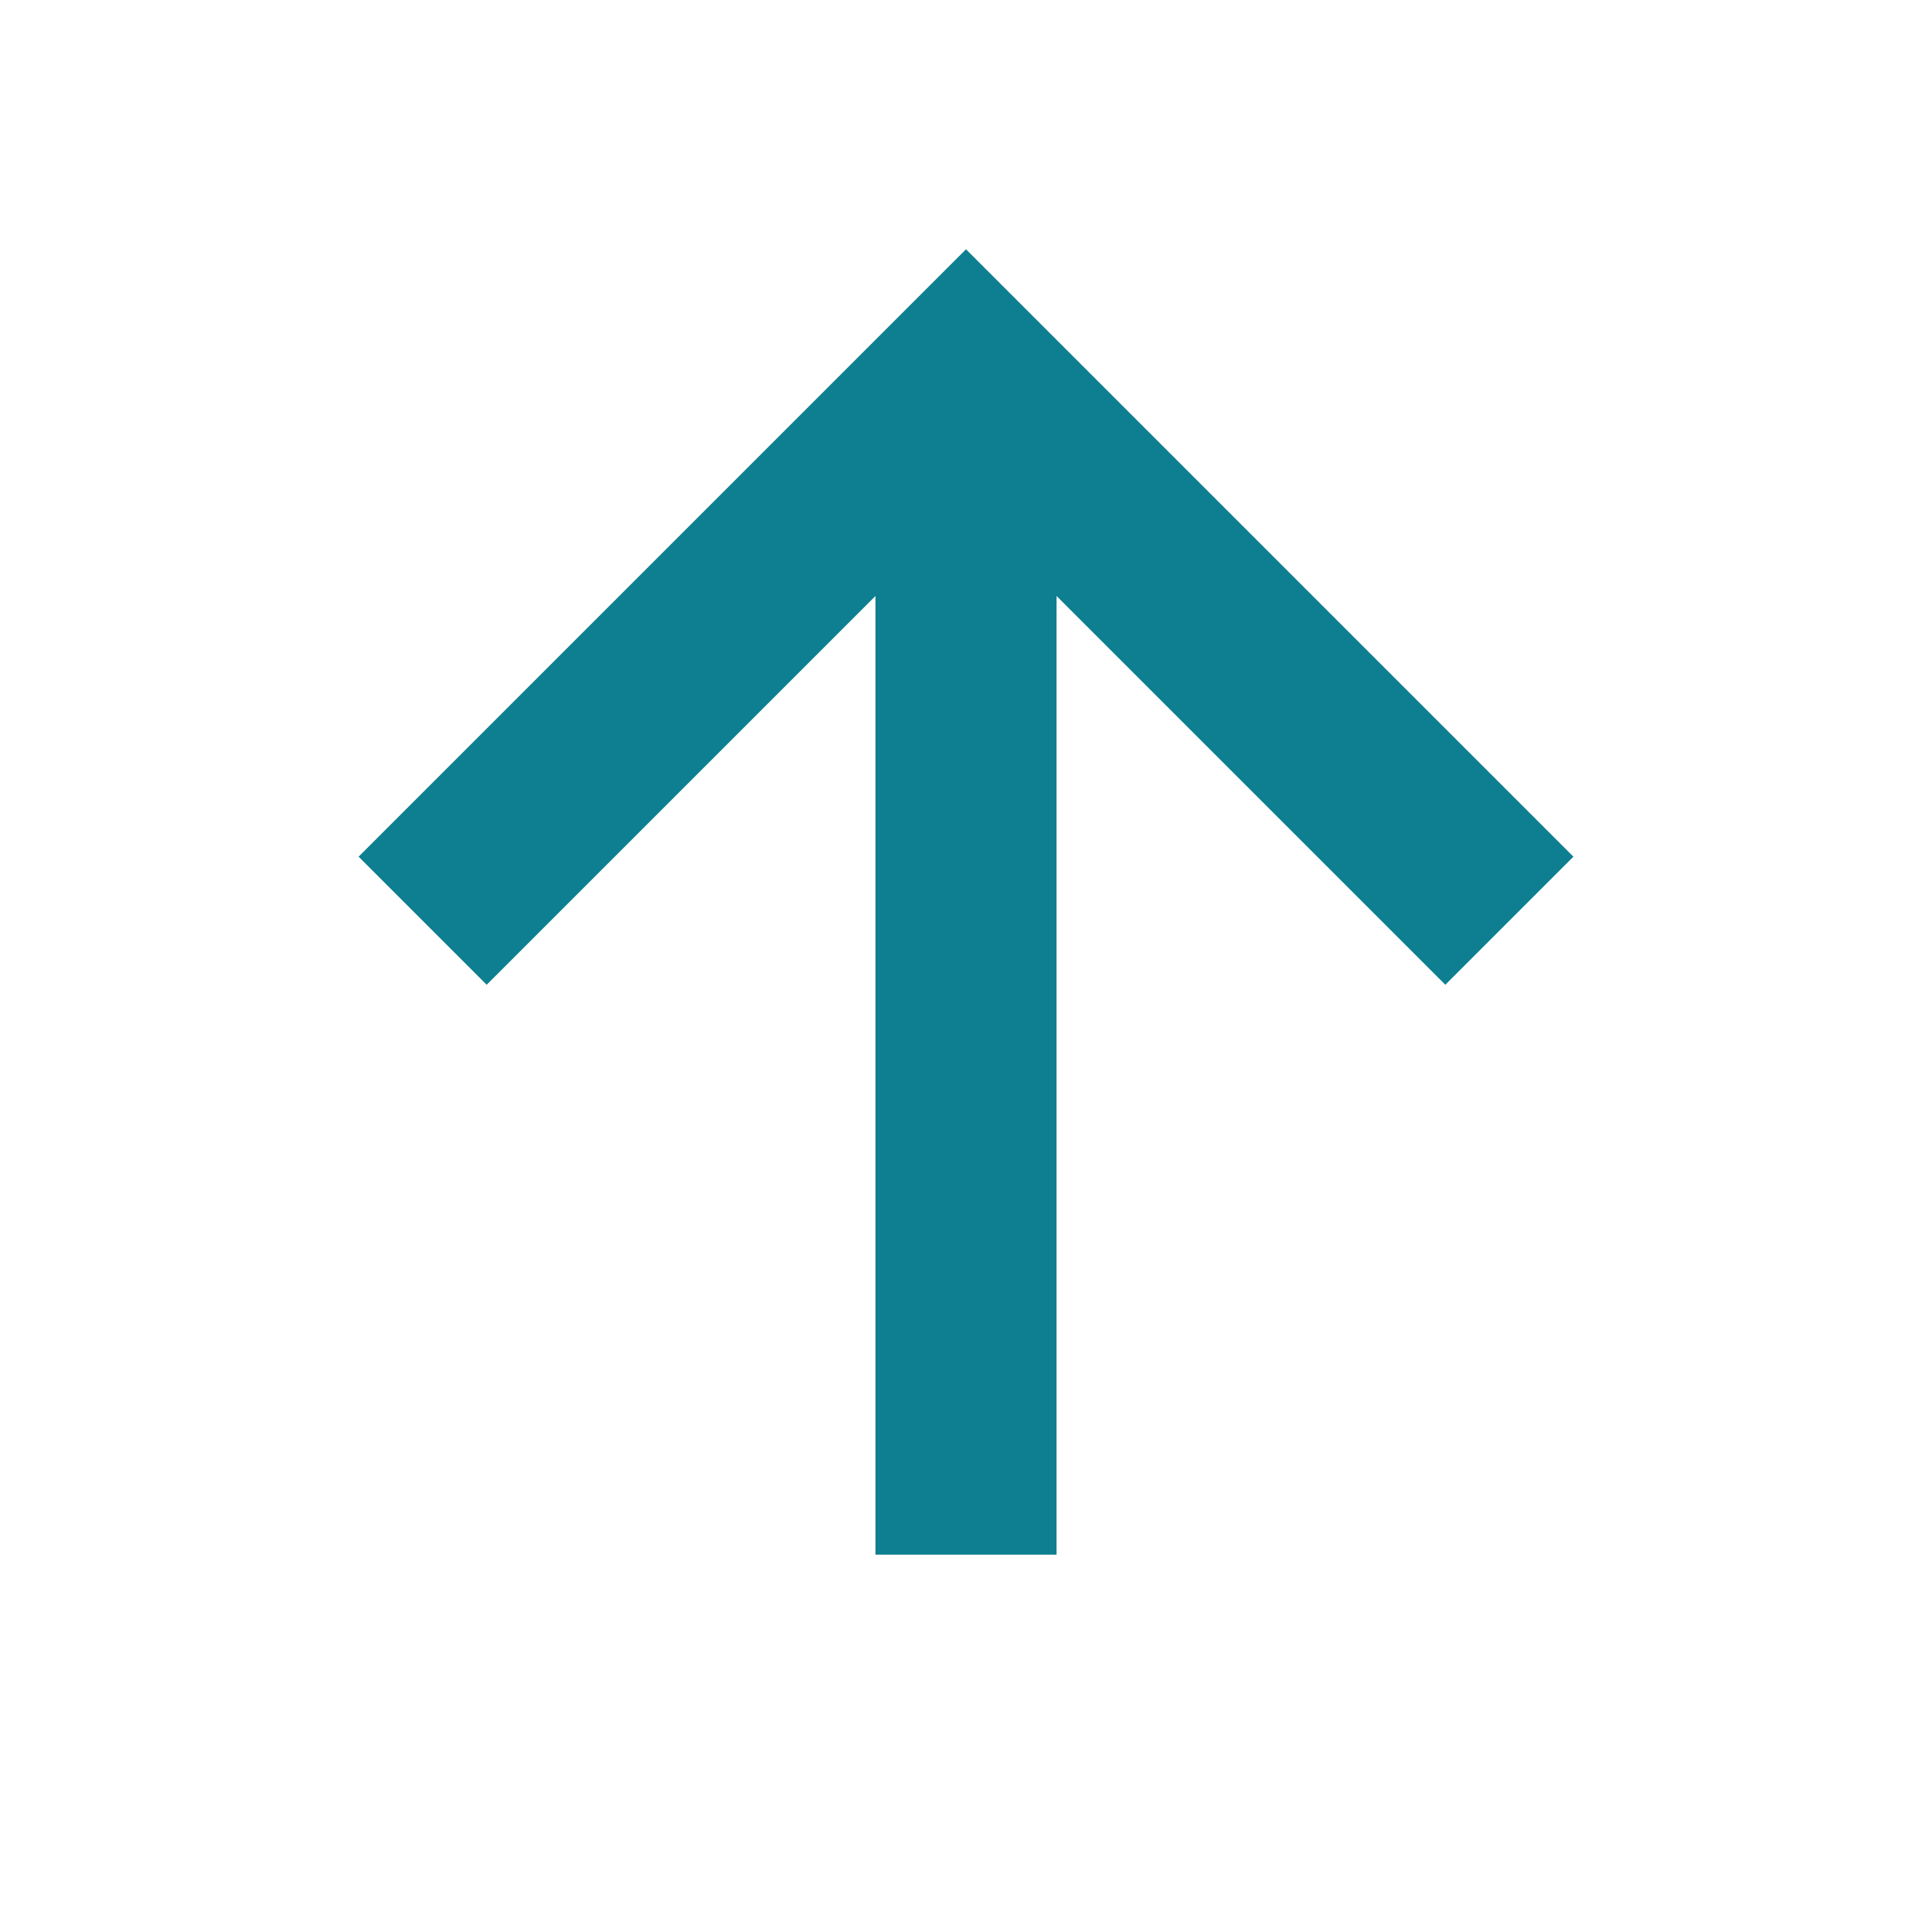
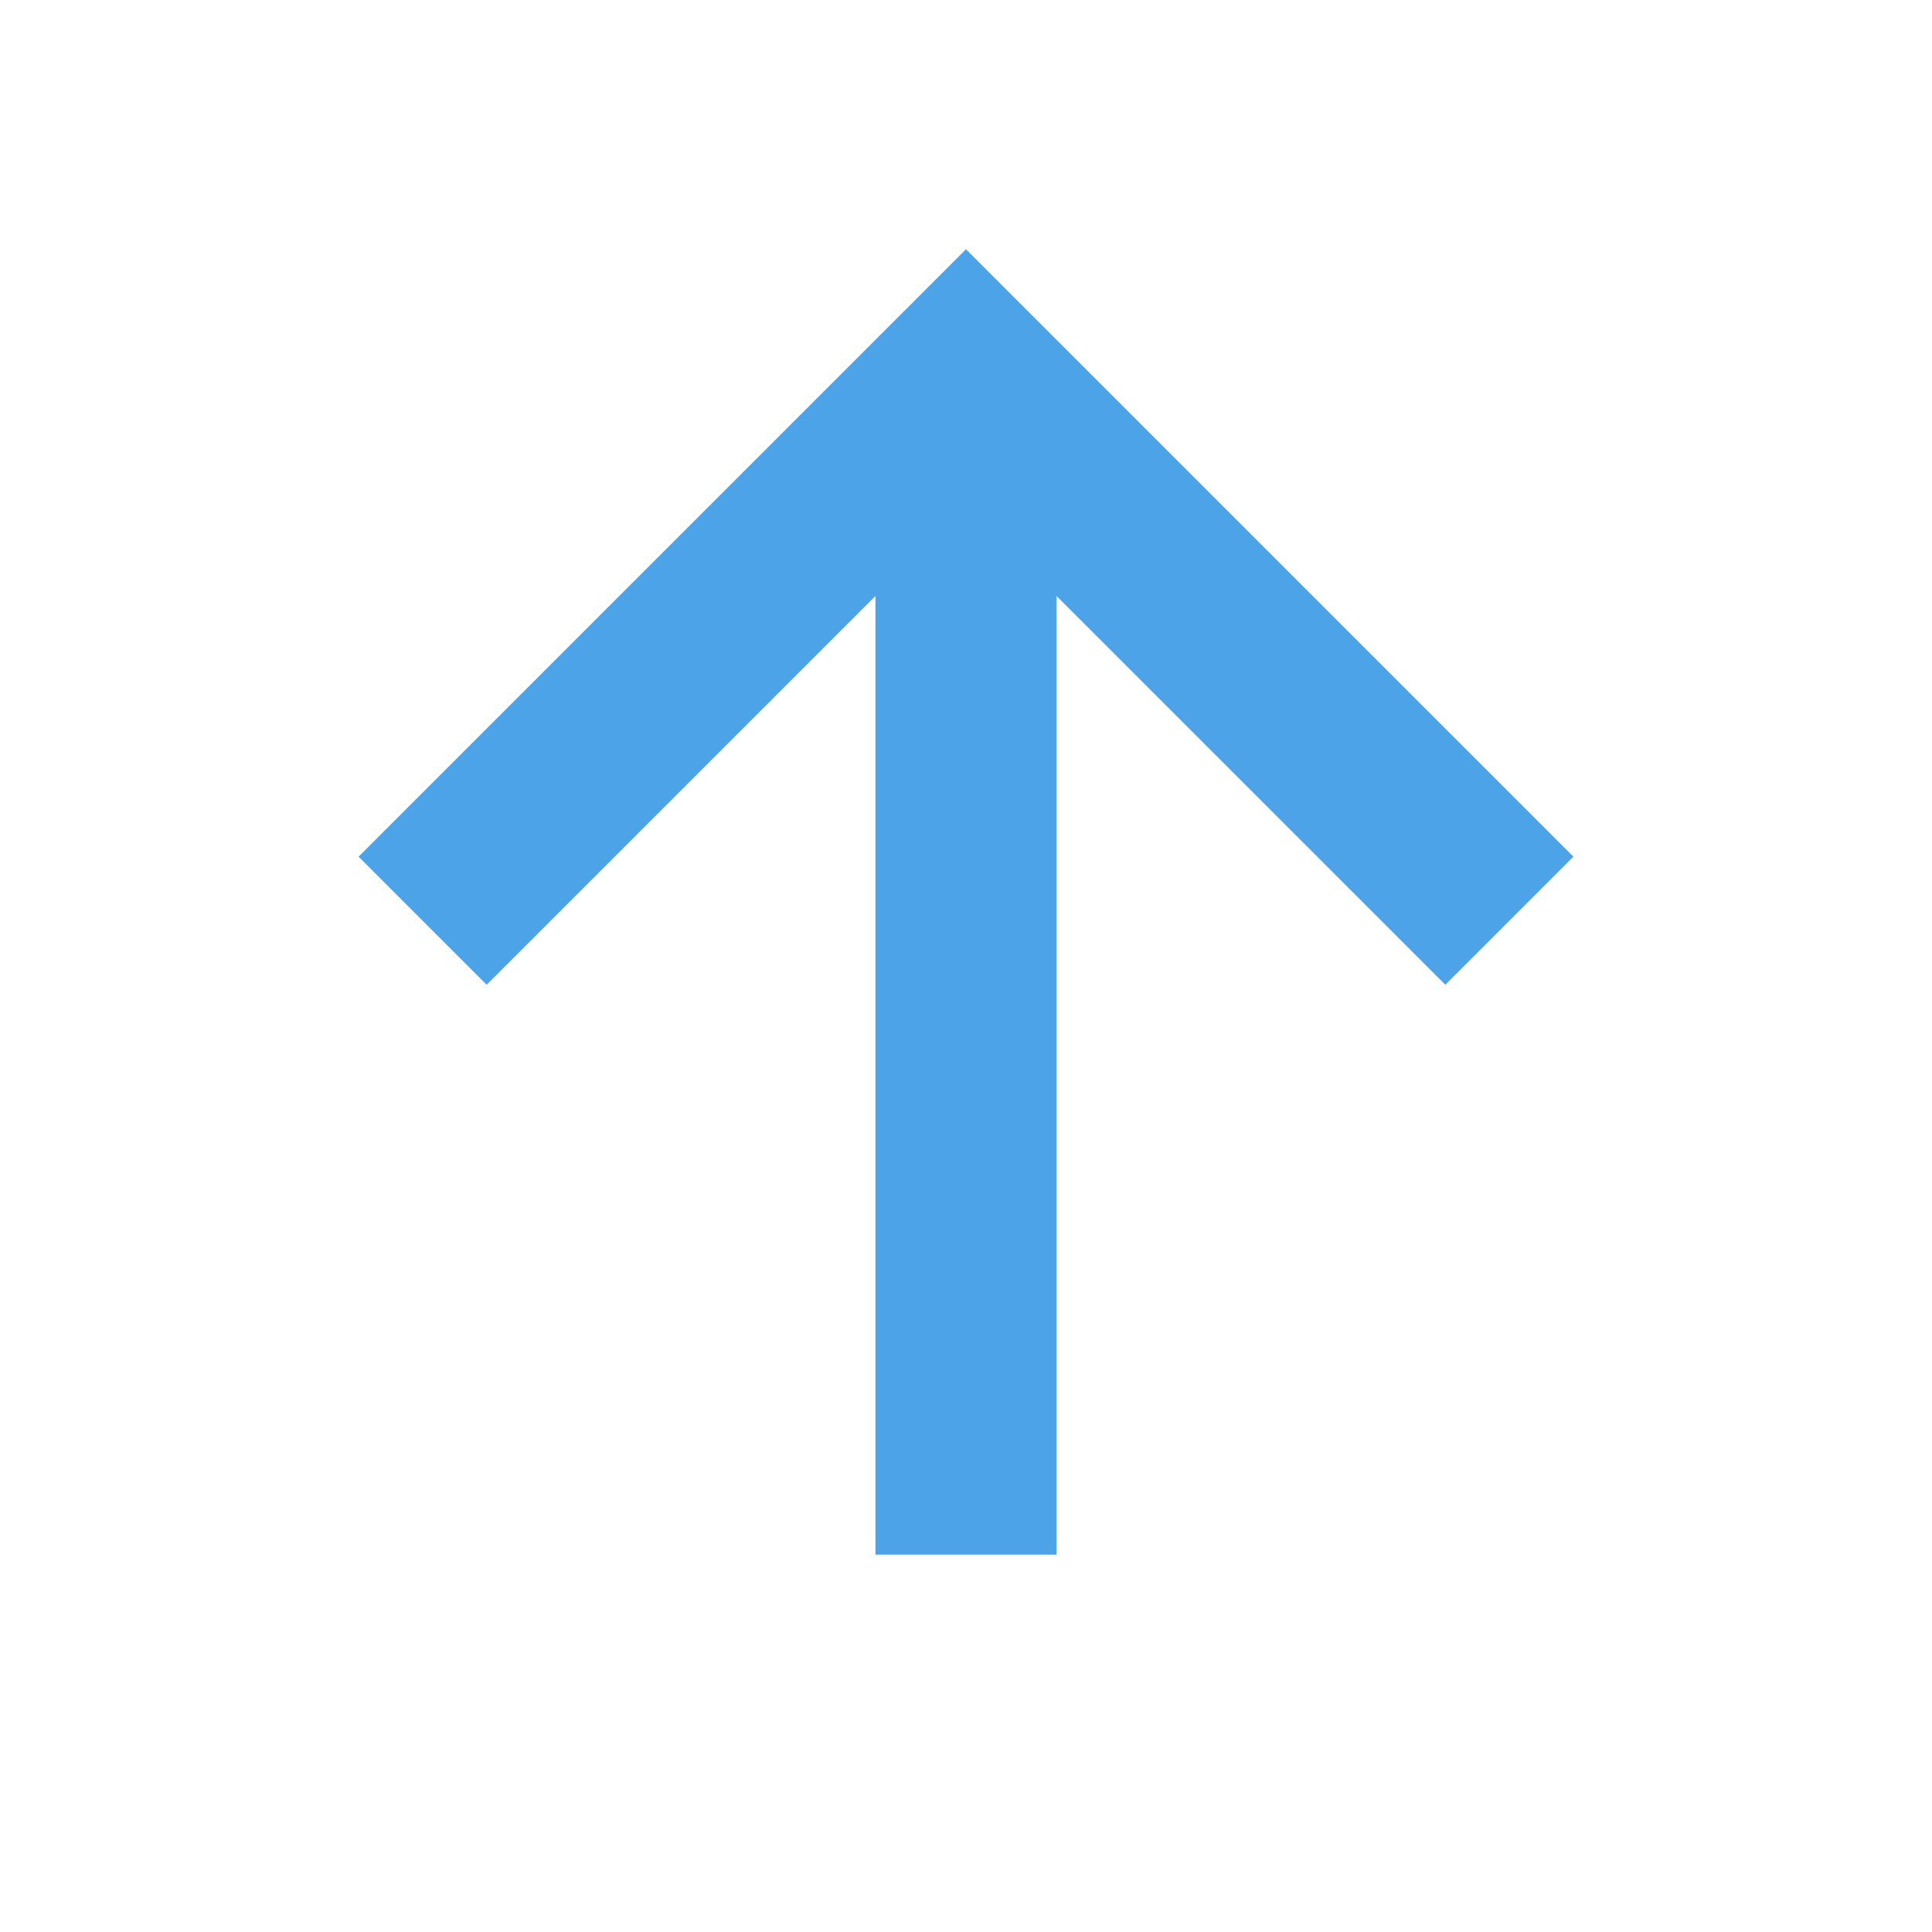
- <svg xmlns="http://www.w3.org/2000/svg" fill="none" stroke="#0d7f90" strokeLinecap="round" strokeLinejoin="round" viewBox="0 0 512 512">
+ <svg xmlns="http://www.w3.org/2000/svg" fill="none" stroke="#4CA3E8" strokeLinecap="round" strokeLinejoin="round" viewBox="0 0 512 512">
  <path stroke-width="48" d="M112 244l144-144 144 144M256 120v292" />
</svg>
